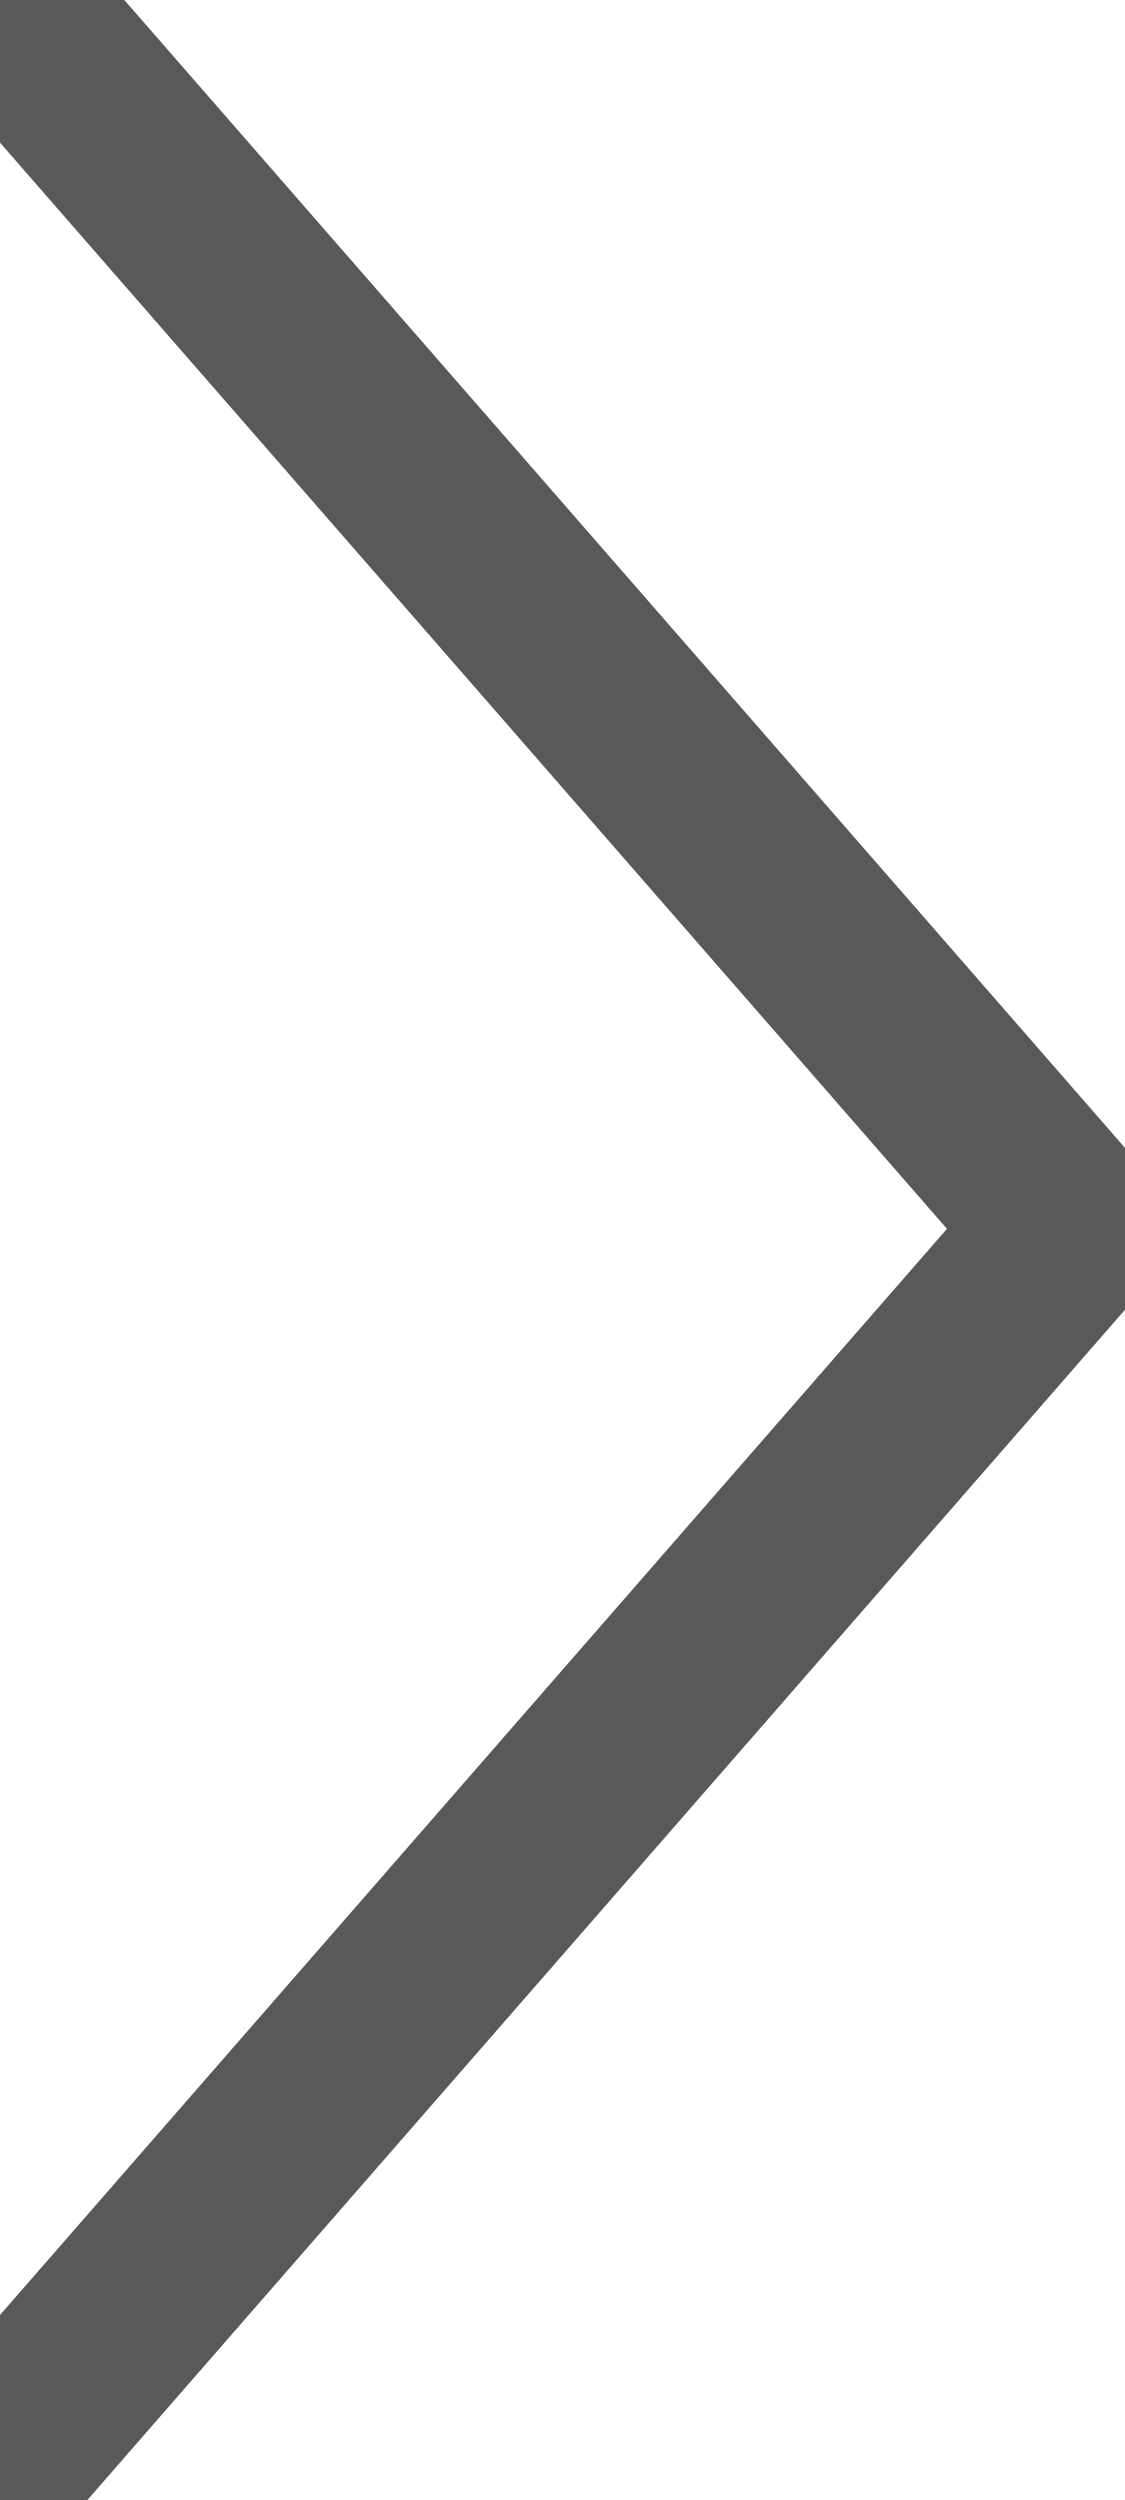
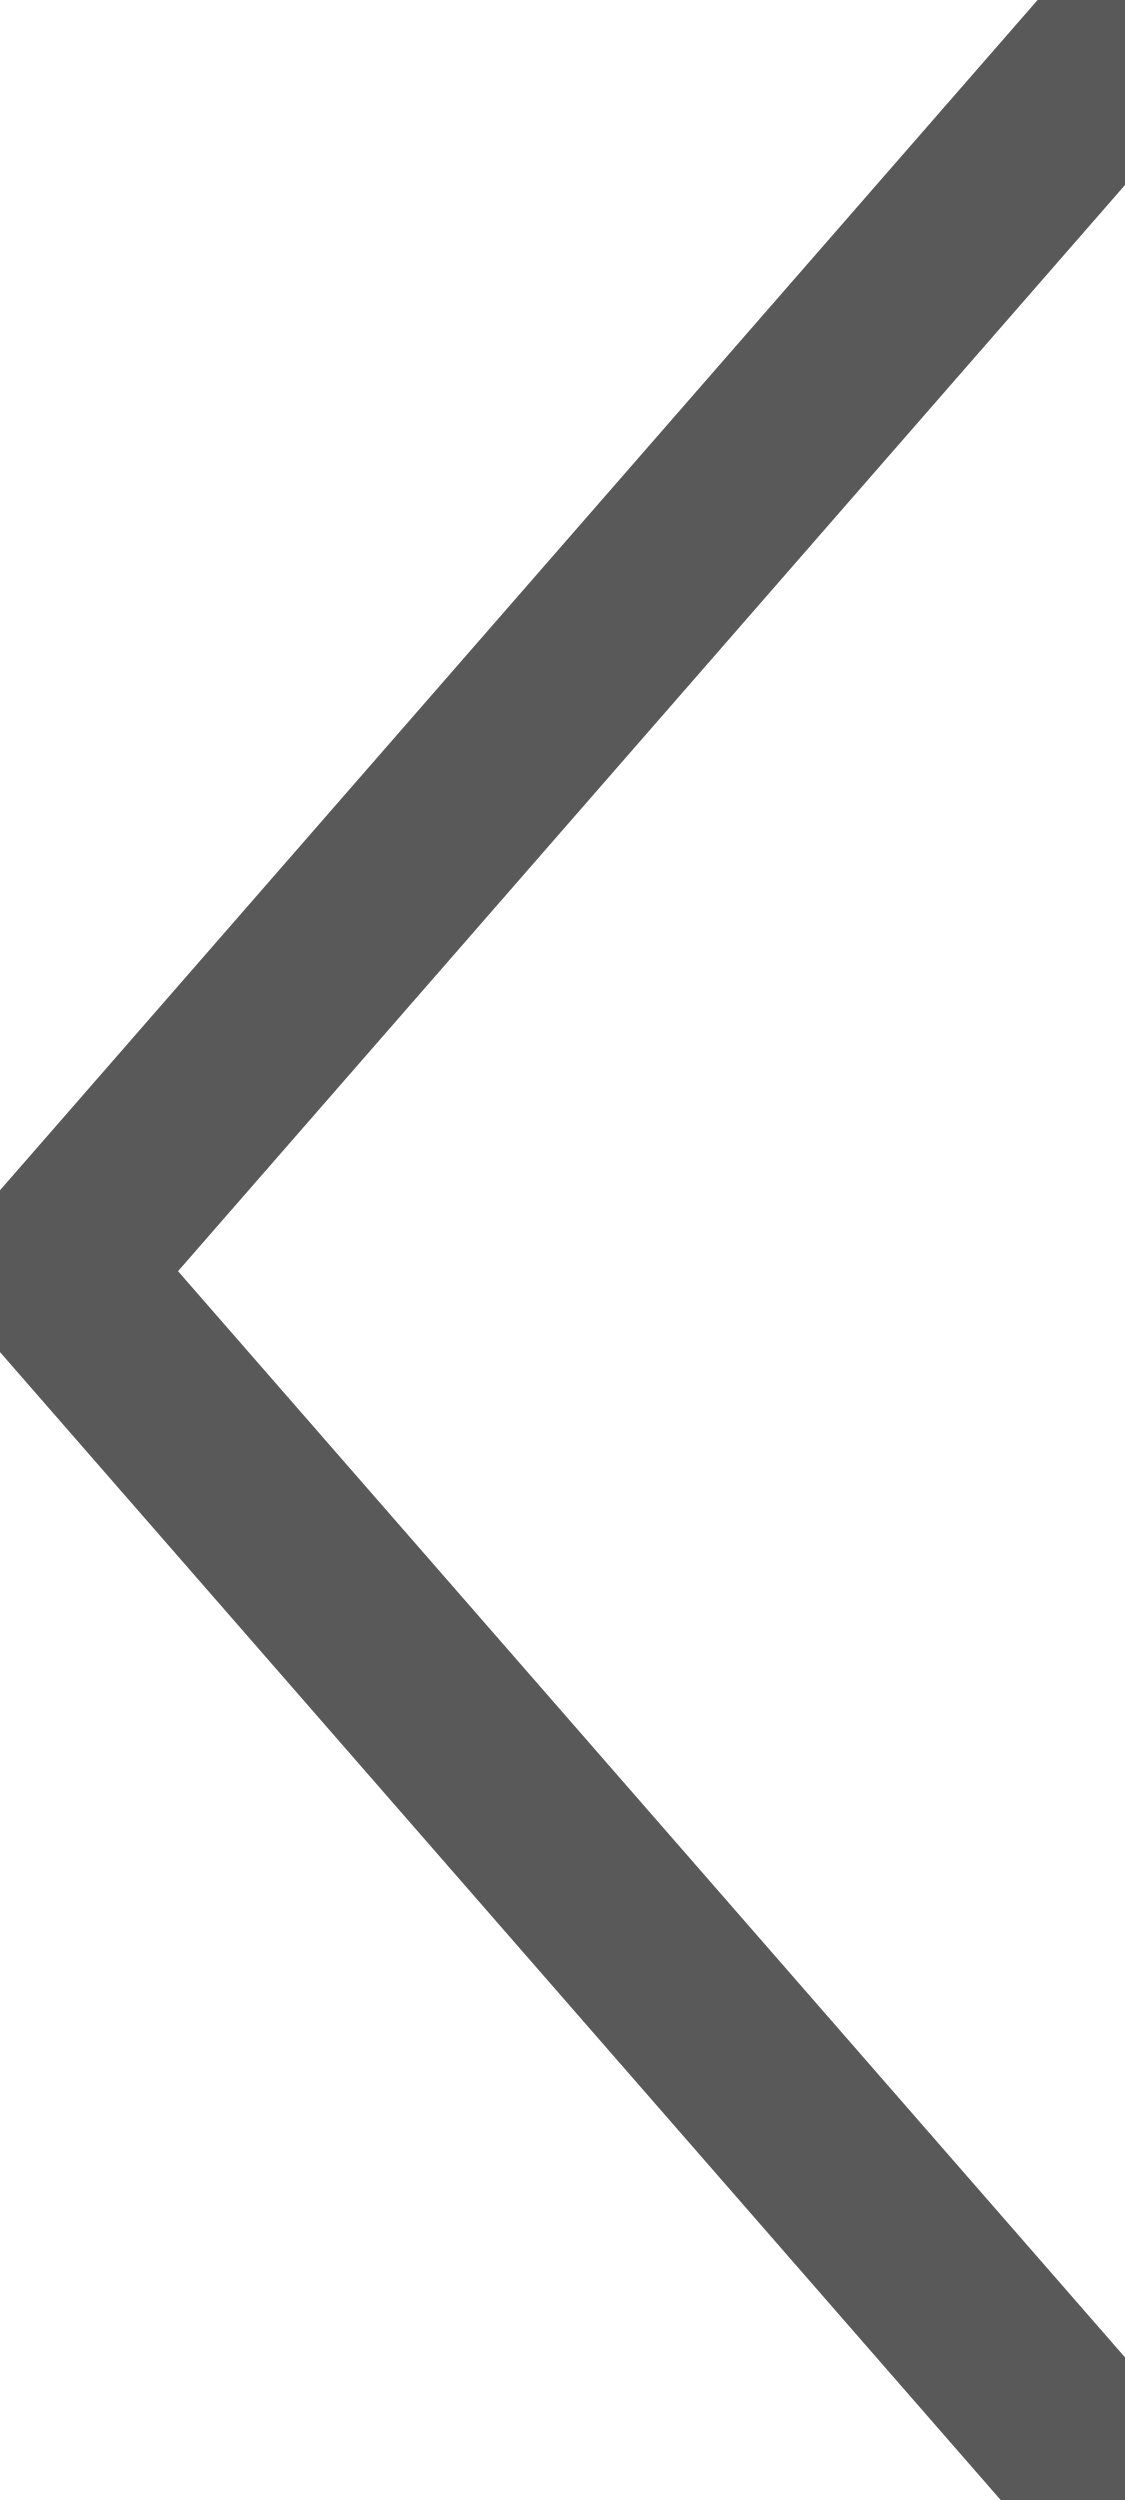
<svg xmlns="http://www.w3.org/2000/svg" width="9" height="20" viewBox="0 0 9 20" fill="none">
-   <path d="M0.565 -0.493C0.293 -0.805 -0.181 -0.838 -0.493 -0.565C-0.805 -0.293 -0.838 0.181 -0.565 0.493L0 0L0.565 -0.493ZM8.57 9.83L9.135 10.323C9.382 10.041 9.382 9.62 9.135 9.338L8.57 9.83ZM-0.565 19.168C-0.838 19.48 -0.805 19.954 -0.493 20.226C-0.181 20.498 0.293 20.466 0.565 20.154L0 19.661L-0.565 19.168ZM0 0L-0.565 0.493L8.005 10.323L8.57 9.83L9.135 9.338L0.565 -0.493L0 0ZM8.57 9.83L8.005 9.338L-0.565 19.168L0 19.661L0.565 20.154L9.135 10.323L8.57 9.83Z" fill="#595959" />
+   <g transform="rotate(180 4.5 10)">
+     <path d="M0.565 -0.493C0.293 -0.805 -0.181 -0.838 -0.493 -0.565C-0.805 -0.293 -0.838 0.181 -0.565 0.493L0 0L0.565 -0.493ZM8.57 9.83L9.135 10.323C9.382 10.041 9.382 9.62 9.135 9.338L8.57 9.83ZM-0.565 19.168C-0.838 19.48 -0.805 19.954 -0.493 20.226C-0.181 20.498 0.293 20.466 0.565 20.154L0 19.661L-0.565 19.168ZM0 0L-0.565 0.493L8.005 10.323L8.57 9.83L9.135 9.338L0.565 -0.493L0 0ZM8.57 9.83L8.005 9.338L-0.565 19.168L0 19.661L0.565 20.154L9.135 10.323L8.57 9.83Z" fill="#595959" />
+   </g>
</svg>
